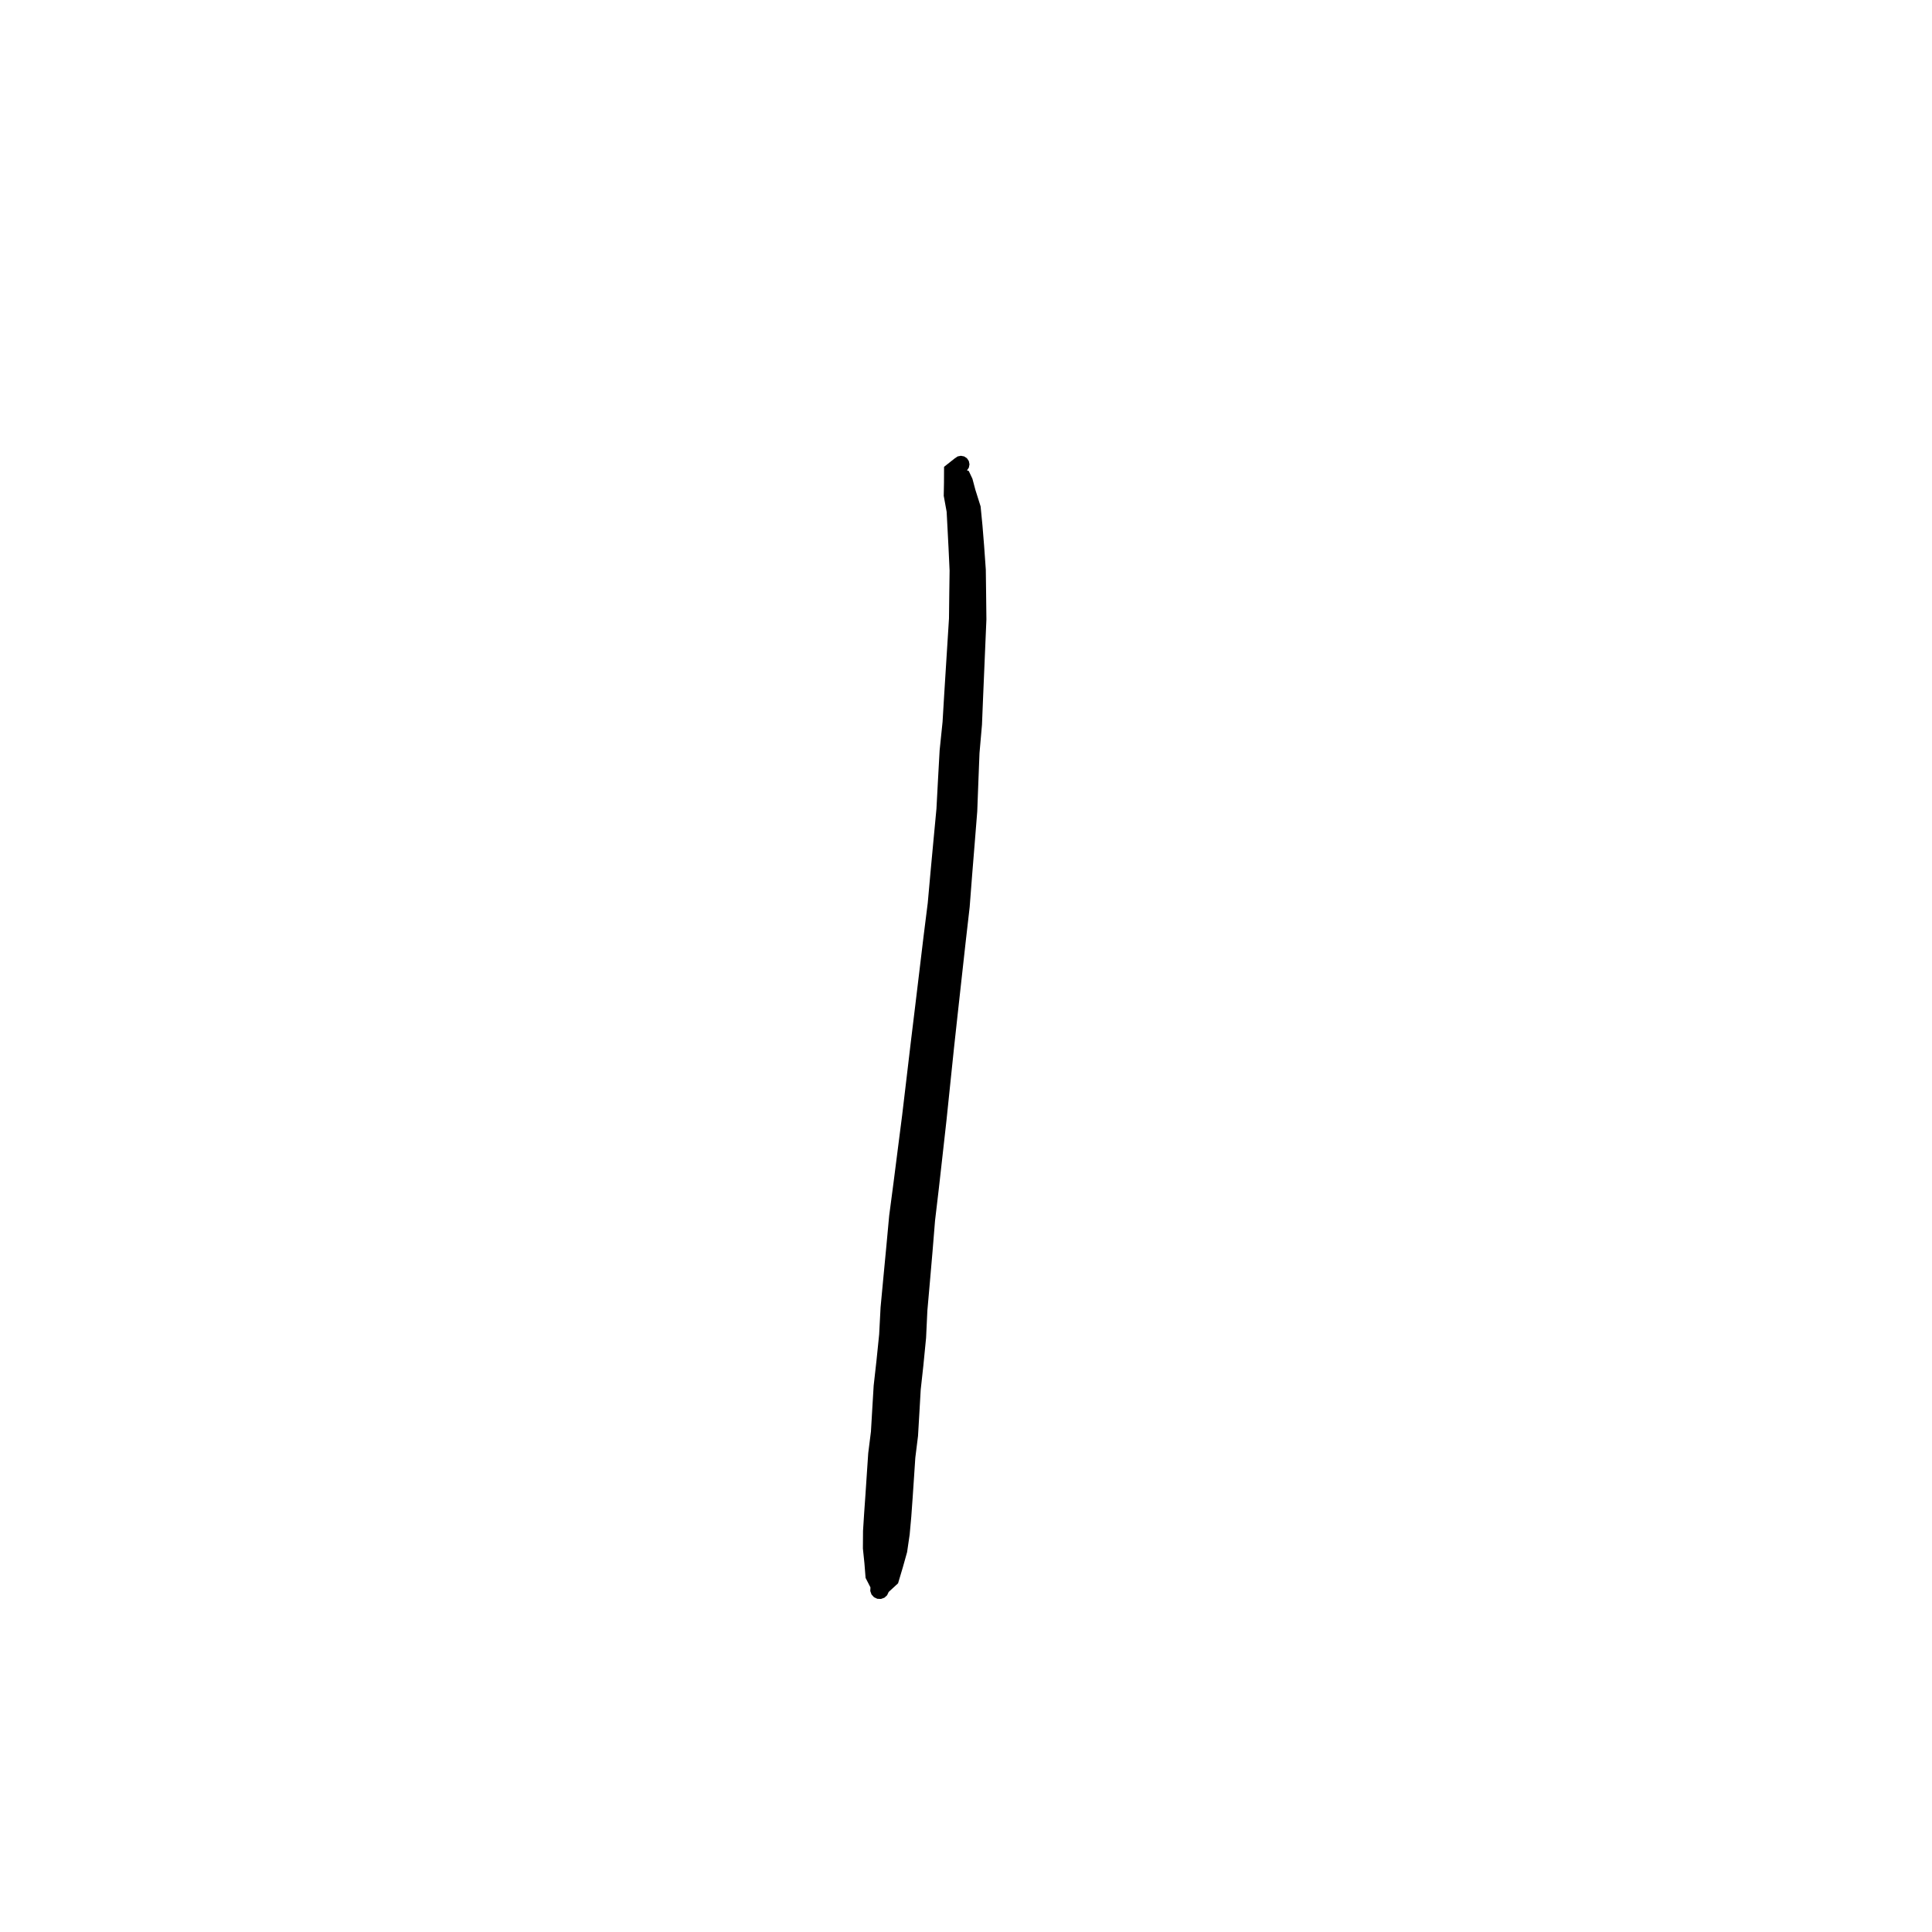
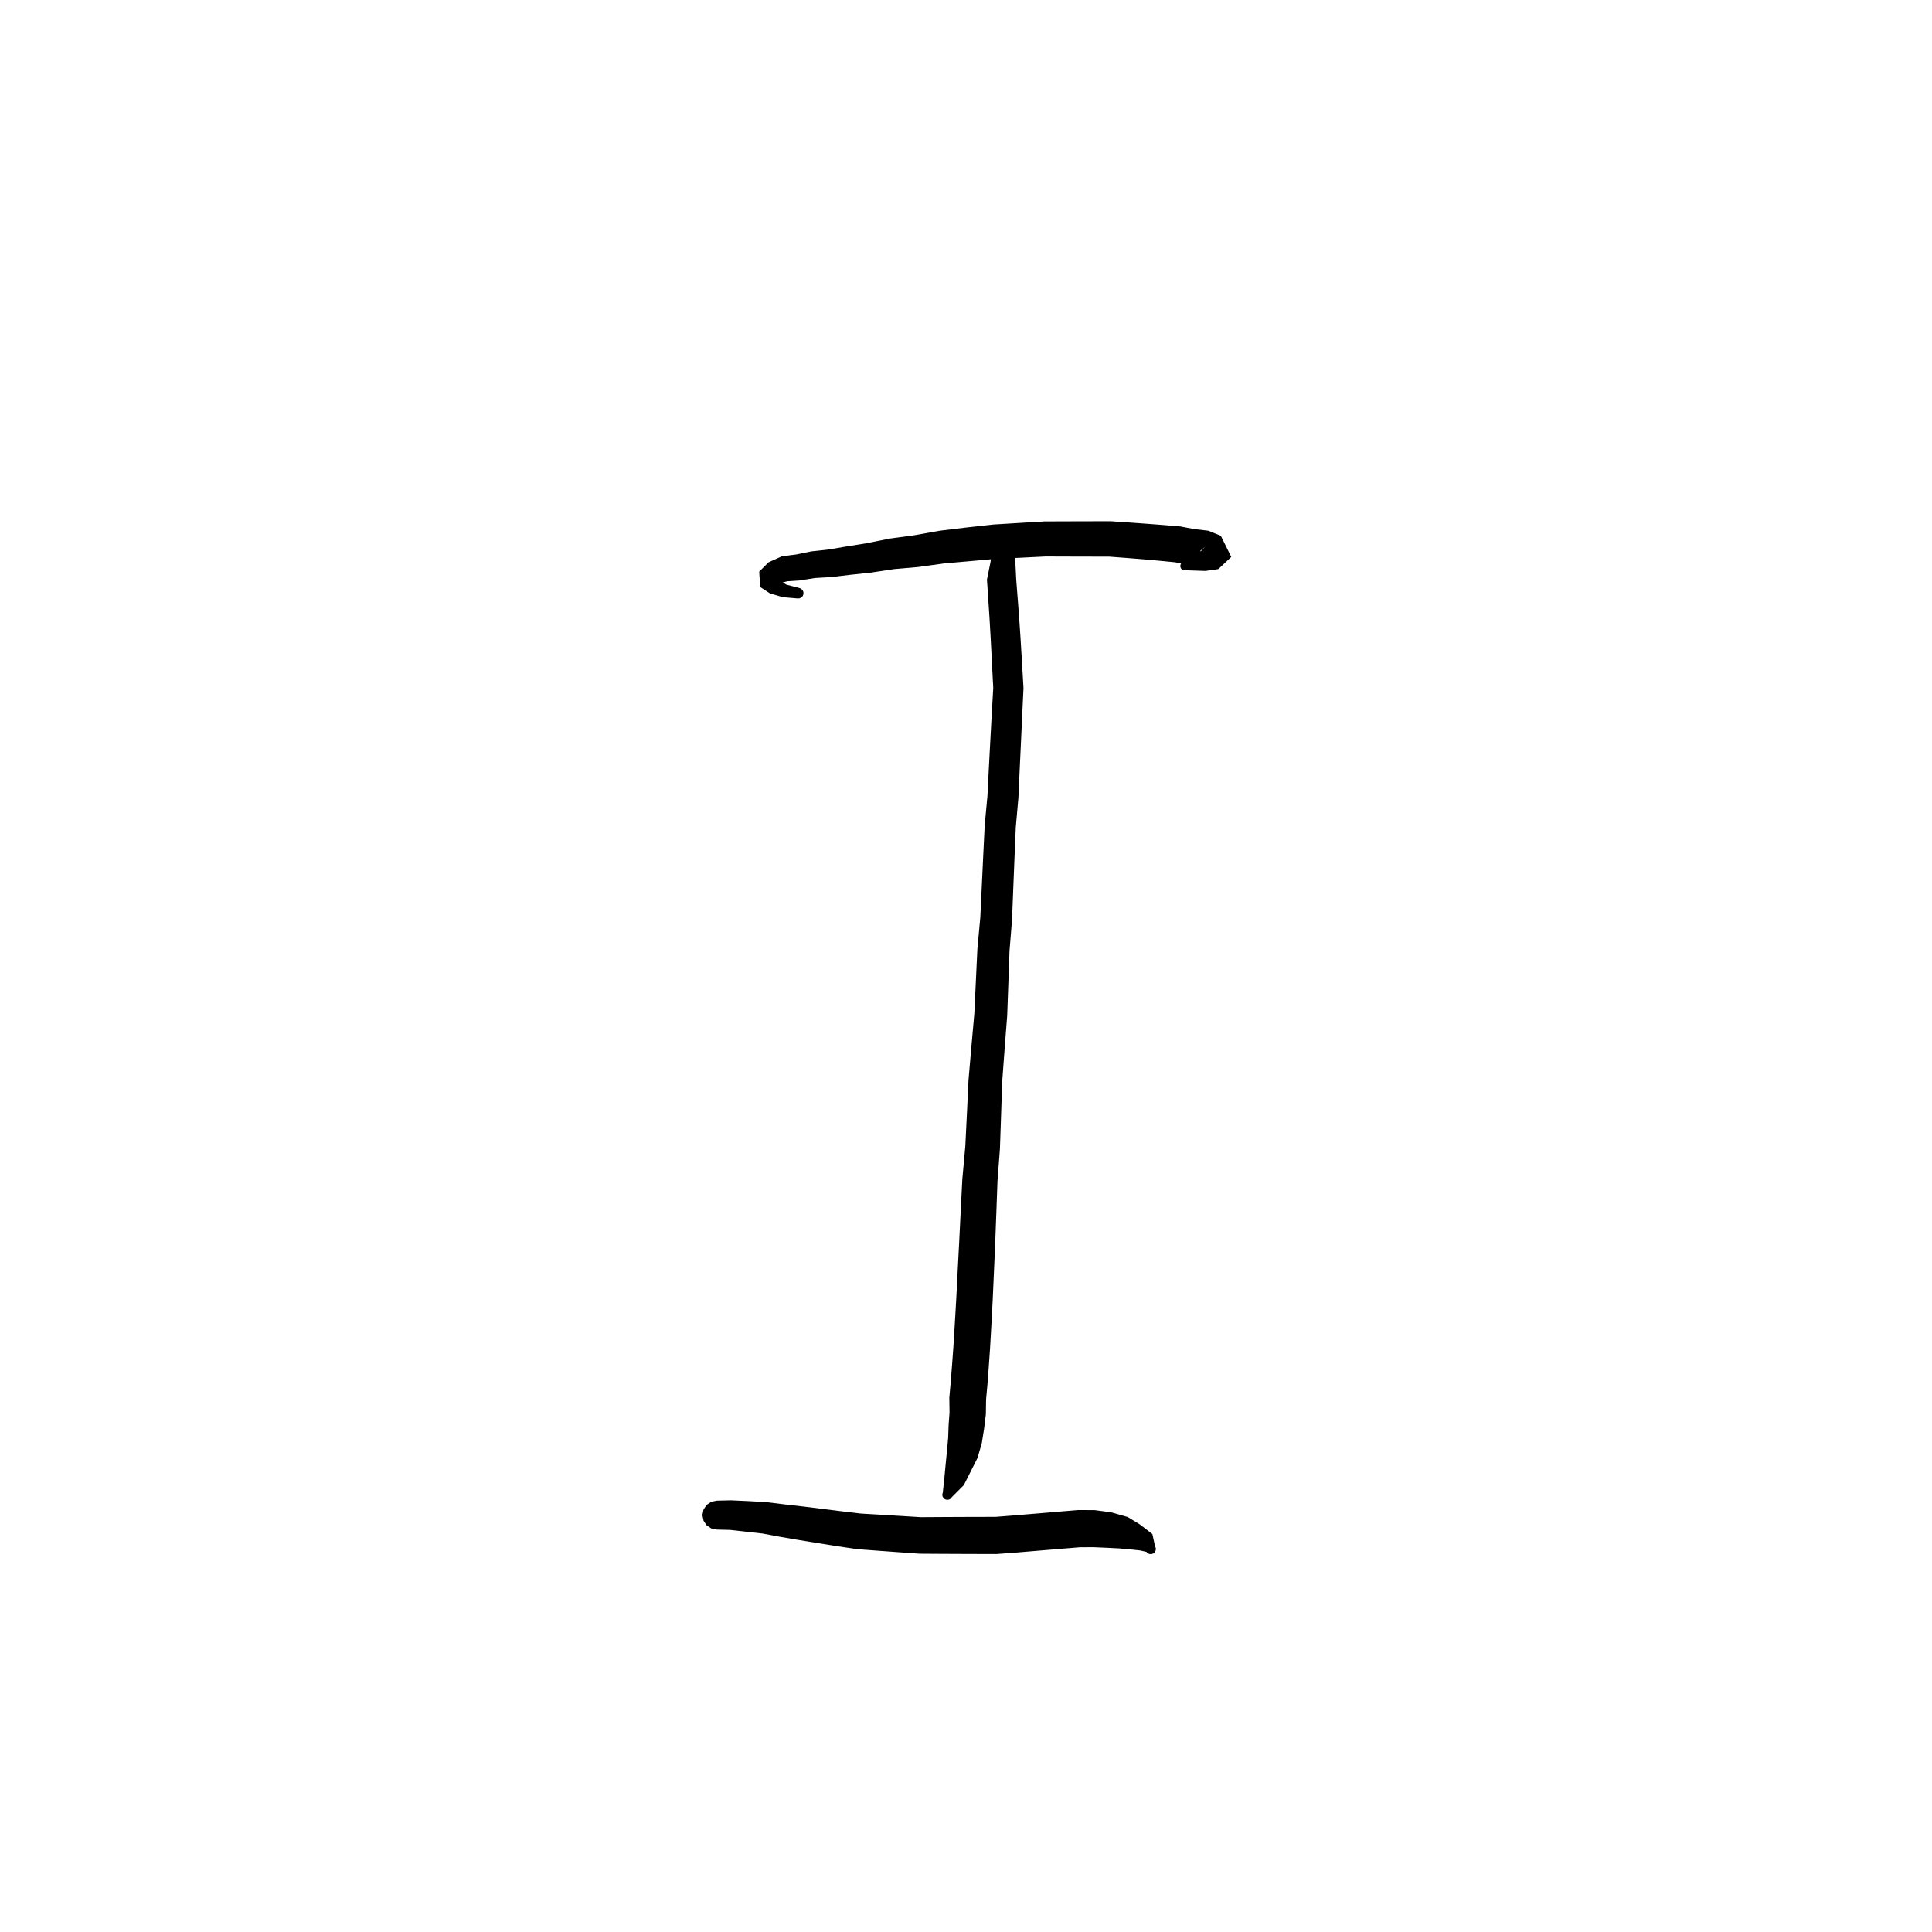
<svg xmlns="http://www.w3.org/2000/svg" viewBox="0 0 300 300" width="300" height="300">
-   <path d="M 148.269 71.164 L 146.593 72.488 L 146.581 74.923 L 146.543 76.994 L 146.995 79.474 L 147.127 81.983 L 147.29 85.12 L 147.452 88.607 L 147.401 92.316 L 147.358 96.027 L 147.111 99.95 L 146.859 103.948 L 146.608 107.95 L 146.361 112.092 L 145.905 116.516 L 145.655 121.012 L 145.412 125.578 L 144.962 130.354 L 144.511 135.199 L 144.063 140.194 L 143.409 145.404 L 142.752 150.882 L 142.094 156.353 L 141.428 161.83 L 140.756 167.517 L 140.084 173.182 L 139.412 178.424 L 138.742 183.674 L 138.07 188.779 L 137.617 193.681 L 137.177 198.303 L 136.735 203.004 L 136.515 207.2 L 136.096 211.301 L 135.663 215.161 L 135.442 218.837 L 135.239 222.299 L 134.818 225.646 L 134.598 228.914 L 134.389 232.063 L 134.183 234.992 L 134.01 237.721 L 133.991 240.451 L 134.227 242.741 L 134.408 245.018 L 135.164 246.488 L 135.136 247.057 L 135.328 247.593 L 135.71 248.014 L 136.225 248.258 L 136.794 248.285 L 137.33 248.093 L 137.751 247.711 L 137.994 247.196 L 139.451 245.859 L 140.194 243.364 L 140.851 241.023 L 141.253 238.279 L 141.502 235.534 L 141.716 232.568 L 141.928 229.402 L 142.13 226.354 L 142.551 222.964 L 142.768 219.268 L 142.968 215.787 L 143.377 212.067 L 143.801 207.747 L 144.001 203.523 L 144.402 198.96 L 144.804 194.319 L 145.193 189.537 L 145.784 184.536 L 146.377 179.26 L 146.968 173.976 L 147.559 168.273 L 148.151 162.591 L 148.748 157.121 L 149.353 151.644 L 149.959 146.175 L 150.568 140.858 L 150.963 135.748 L 151.354 130.909 L 151.746 126.001 L 151.924 121.304 L 152.095 116.958 L 152.481 112.54 L 152.655 108.26 L 152.825 104.262 L 152.995 100.26 L 153.169 96.184 L 153.125 92.316 L 153.075 88.446 L 152.815 84.775 L 152.557 81.596 L 152.268 78.631 L 151.457 76.058 L 150.998 74.34 L 150.425 73.126 L 150.152 73.047 L 150.441 72.615 L 150.542 72.105 L 150.441 71.596 L 150.152 71.164 L 149.72 70.875 L 149.211 70.774 L 148.701 70.875 Z" fill="black" fill-rule="nonzero" />
+   <path d="M 124.083 91.29 L 122.112 90.782 L 120.738 89.954 L 120.588 89.694 L 120.744 90.395 L 120.975 90.582 L 122.272 90.251 L 124.235 90.119 L 126.533 89.752 L 129.036 89.607 L 132.04 89.252 L 135.25 88.908 L 138.812 88.37 L 142.596 88.039 L 146.597 87.488 L 150.531 87.139 L 154.679 86.768 L 158.62 86.593 L 162.341 86.407 L 165.842 86.419 L 169.211 86.427 L 172.274 86.435 L 175.112 86.65 L 177.831 86.87 L 180.337 87.097 L 182.497 87.309 L 184.58 87.746 L 186.59 87.908 L 187.173 87.97 L 186.388 85.52 L 187.14 84.895 L 186.317 85.736 L 183.784 87.24 L 183.546 87.352 L 183.369 87.547 L 183.28 87.795 L 183.293 88.058 L 183.405 88.297 L 183.6 88.474 L 183.848 88.562 L 184.111 88.55 L 187.192 88.65 L 189.176 88.368 L 191.191 86.48 L 189.564 83.188 L 187.621 82.407 L 185.42 82.149 L 183.292 81.744 L 180.821 81.535 L 178.274 81.34 L 175.52 81.14 L 172.463 80.933 L 169.211 80.941 L 165.842 80.949 L 162.185 80.962 L 158.328 81.196 L 154.269 81.442 L 149.995 81.914 L 145.929 82.406 L 141.931 83.118 L 138.135 83.63 L 134.539 84.355 L 131.433 84.853 L 128.543 85.341 L 125.993 85.616 L 123.66 86.091 L 121.412 86.38 L 119.34 87.312 L 117.887 88.763 L 118.044 91.148 L 119.578 92.151 L 121.572 92.727 L 123.812 92.92 L 124.134 92.91 L 124.428 92.778 L 124.648 92.543 L 124.762 92.241 L 124.752 91.919 L 124.62 91.625 L 124.385 91.404 Z" fill="black" fill-rule="nonzero" />
+   <path d="M 155.93 82.446 L 154.173 84.791 L 153.794 87.335 L 153.254 90 L 153.46 93.11 L 153.654 96.048 L 153.847 99.399 L 154.04 103.182 L 154.23 106.842 L 154.006 110.721 L 153.778 114.934 L 153.553 119.146 L 153.335 123.517 L 152.903 128.151 L 152.676 132.839 L 152.448 137.683 L 152.219 142.471 L 151.769 147.315 L 151.528 152.421 L 151.291 157.42 L 150.844 162.421 L 150.386 167.738 L 150.136 173.05 L 149.889 178.042 L 149.429 183.089 L 149.181 187.985 L 148.942 192.82 L 148.713 197.234 L 148.489 201.645 L 148.27 205.417 L 148.053 208.975 L 147.839 211.895 L 147.626 214.605 L 147.409 217.028 L 147.442 219.339 L 147.298 221.303 L 147.228 223.292 L 147.053 225.198 L 146.846 227.312 L 146.65 229.397 L 146.398 231.752 L 146.316 232.049 L 146.355 232.355 L 146.508 232.624 L 146.752 232.813 L 147.049 232.894 L 147.355 232.856 L 147.624 232.703 L 147.813 232.459 L 149.666 230.603 L 150.733 228.478 L 151.789 226.381 L 152.456 224.076 L 152.807 221.854 L 153.084 219.608 L 153.118 217.288 L 153.321 215.079 L 153.529 212.316 L 153.736 209.341 L 153.94 205.741 L 154.142 201.934 L 154.339 197.502 L 154.532 193.074 L 154.714 188.226 L 154.887 183.437 L 155.268 178.379 L 155.443 173.266 L 155.614 168.052 L 155.998 162.842 L 156.393 157.738 L 156.577 152.632 L 156.757 147.633 L 157.15 142.792 L 157.341 137.896 L 157.535 133.055 L 157.729 128.48 L 158.138 123.852 L 158.341 119.38 L 158.538 115.172 L 158.731 110.963 L 158.928 106.842 L 158.697 102.923 L 158.469 99.127 L 158.241 95.742 L 158.014 92.785 L 157.798 90 L 157.679 87.612 L 157.581 85.384 L 157.228 82.817 L 157.25 82.555 L 157.169 82.304 L 156.999 82.103 L 156.764 81.983 L 156.502 81.961 L 156.251 82.042 L 156.05 82.212 Z" fill="black" fill-rule="nonzero" />
+   <path d="M 111.316 237.509 L 113.321 237.559 L 115.968 237.851 L 118.392 238.121 L 121.049 238.618 L 123.998 239.123 L 126.937 239.601 L 129.89 240.075 L 133.145 240.554 L 136.393 240.796 L 139.549 241.025 L 142.8 241.257 L 146.053 241.278 L 149 241.291 L 151.947 241.301 L 154.795 241.303 L 157.651 241.089 L 160.187 240.876 L 162.713 240.665 L 165.24 240.458 L 167.652 240.259 L 169.711 240.246 L 171.782 240.333 L 173.832 240.439 L 175.344 240.569 L 177.027 240.748 L 178.015 240.972 L 178.237 241.195 L 178.526 241.315 L 178.84 241.315 L 179.13 241.195 L 179.352 240.974 L 179.473 240.684 L 179.473 240.37 L 179.353 240.08 L 178.938 238.2 L 176.972 236.694 L 175.116 235.561 L 172.533 234.825 L 169.973 234.49 L 167.401 234.478 L 164.76 234.7 L 162.234 234.914 L 159.708 235.124 L 157.191 235.333 L 154.573 235.539 L 151.947 235.541 L 149 235.551 L 146.053 235.565 L 142.989 235.585 L 139.924 235.396 L 136.765 235.204 L 133.697 235.025 L 130.637 234.662 L 127.695 234.294 L 124.739 233.93 L 121.793 233.593 L 118.977 233.248 L 116.348 233.097 L 113.521 232.967 L 111.316 233.018 L 110.456 233.188 L 109.728 233.675 L 109.241 234.404 L 109.07 235.263 L 109.241 236.123 L 109.728 236.851 L 110.456 237.338 Z" fill="black" fill-rule="nonzero" />
</svg>
